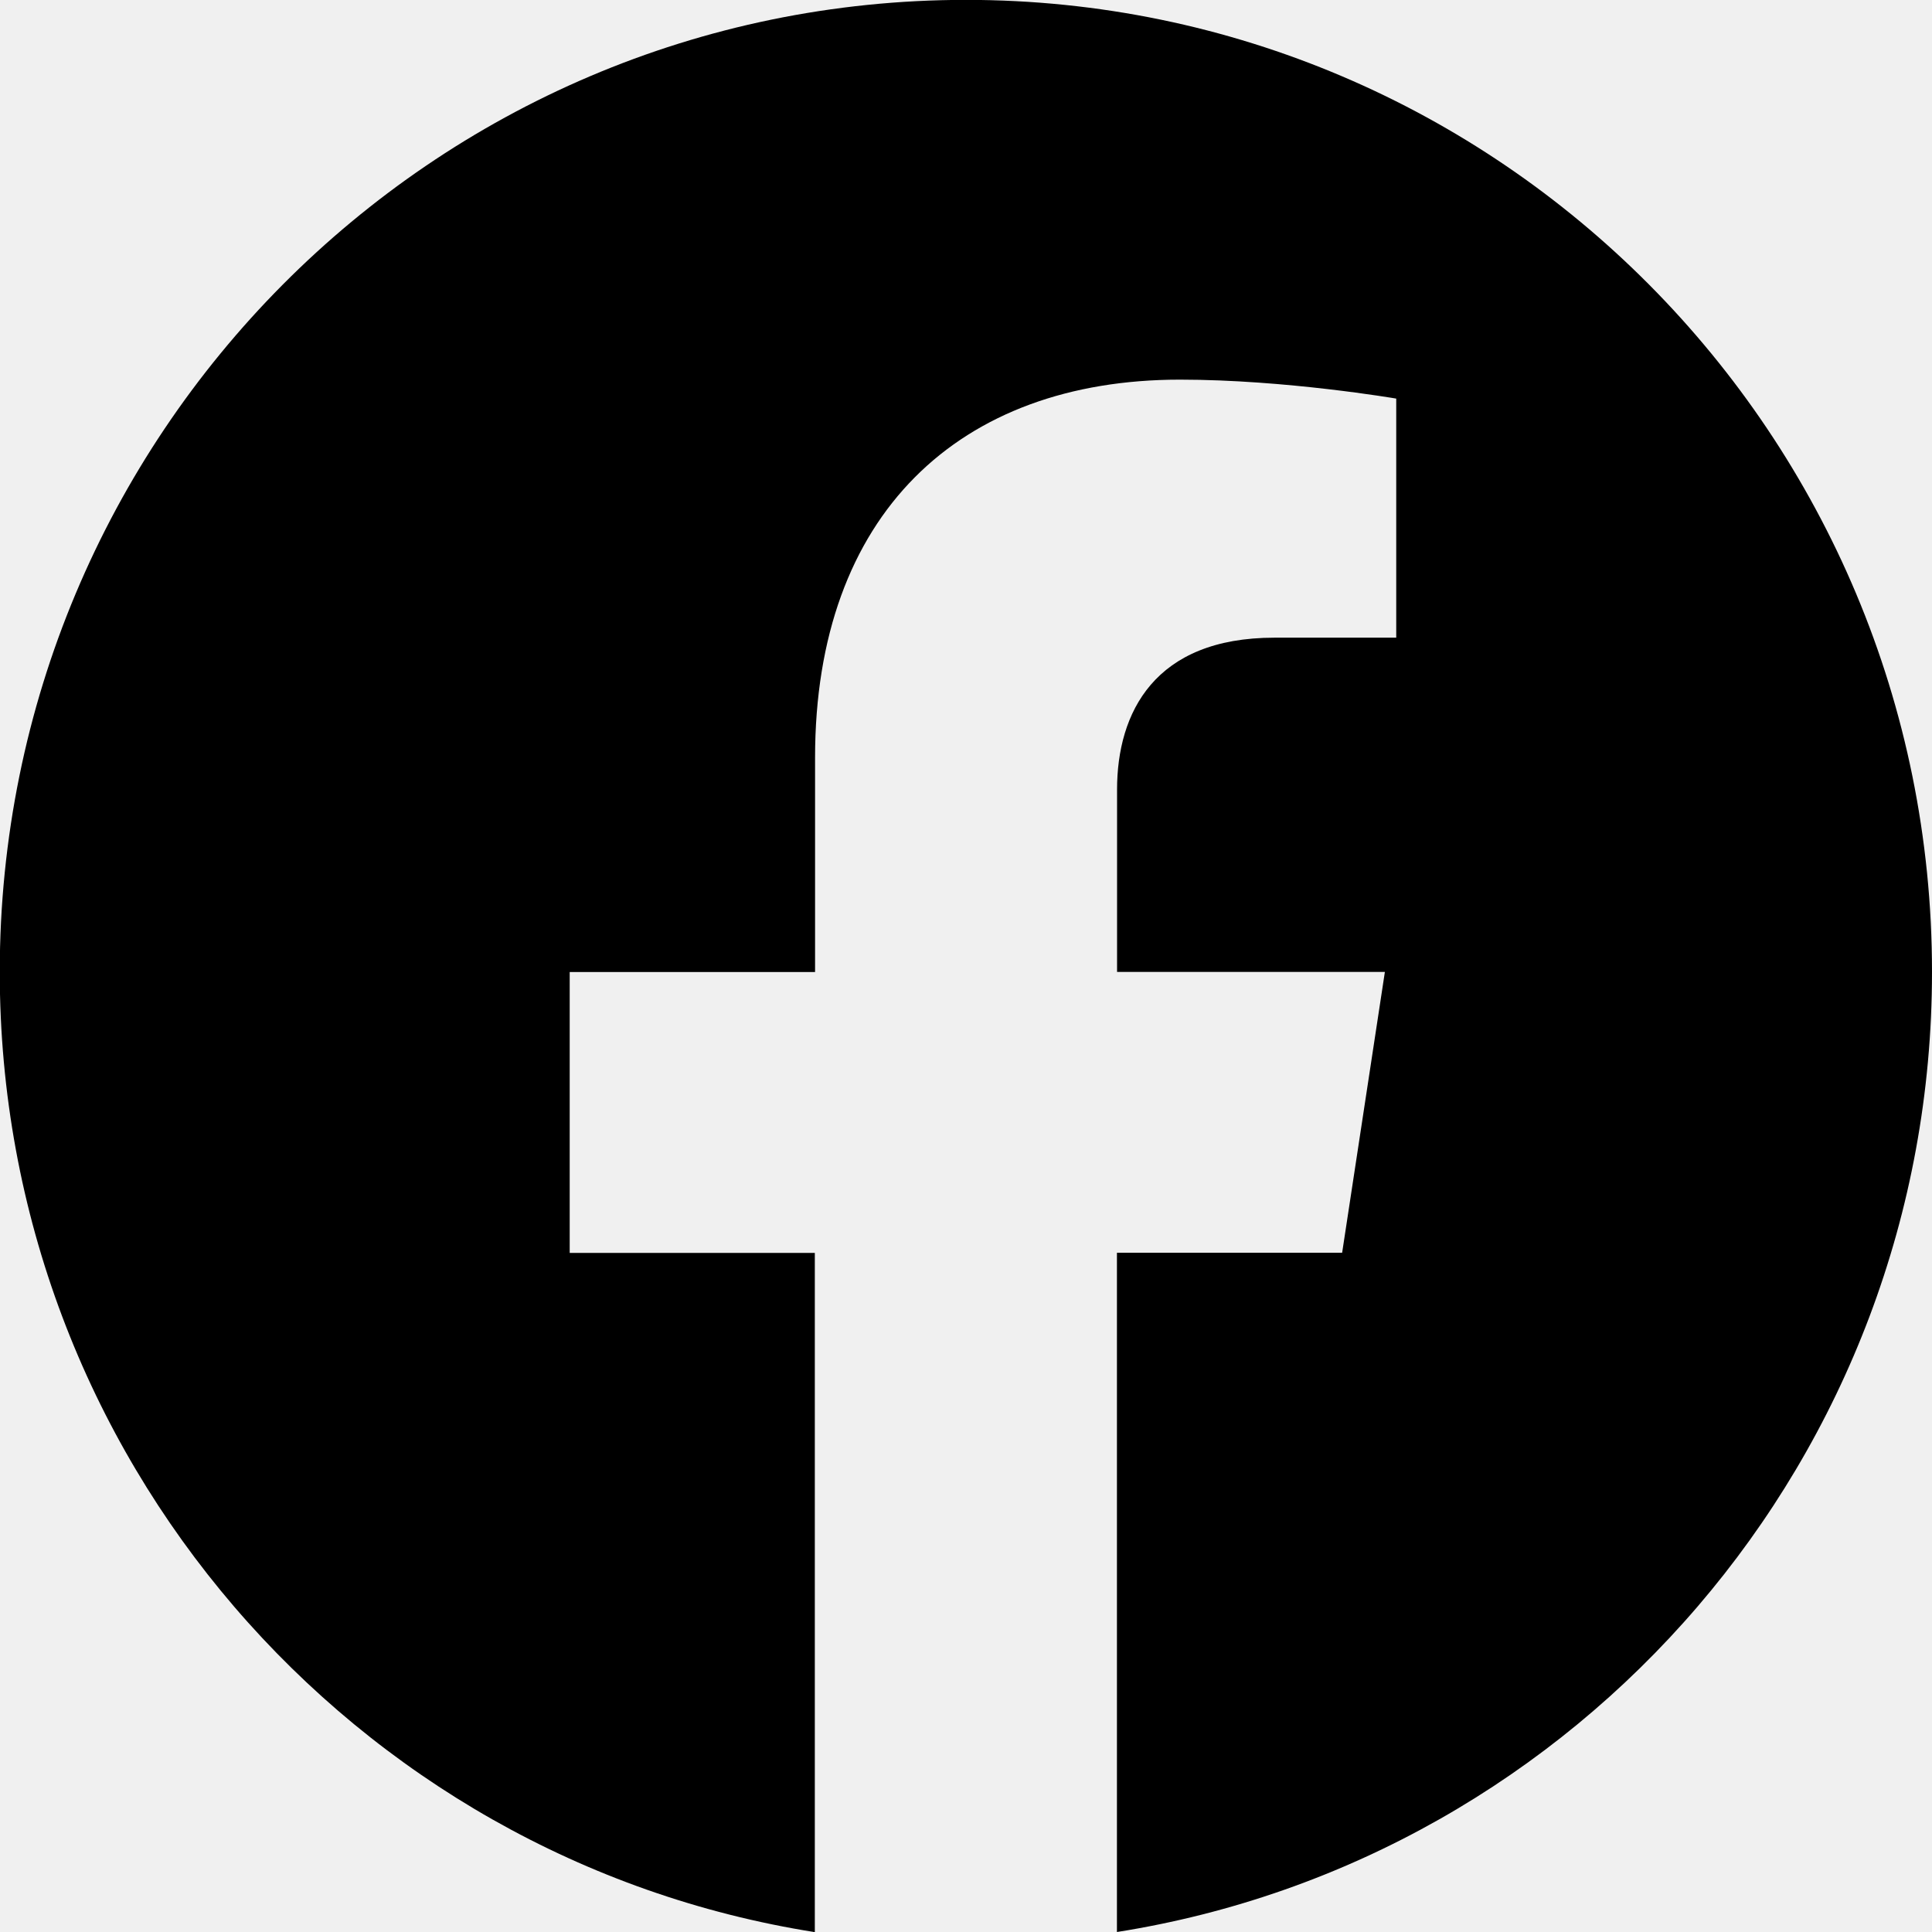
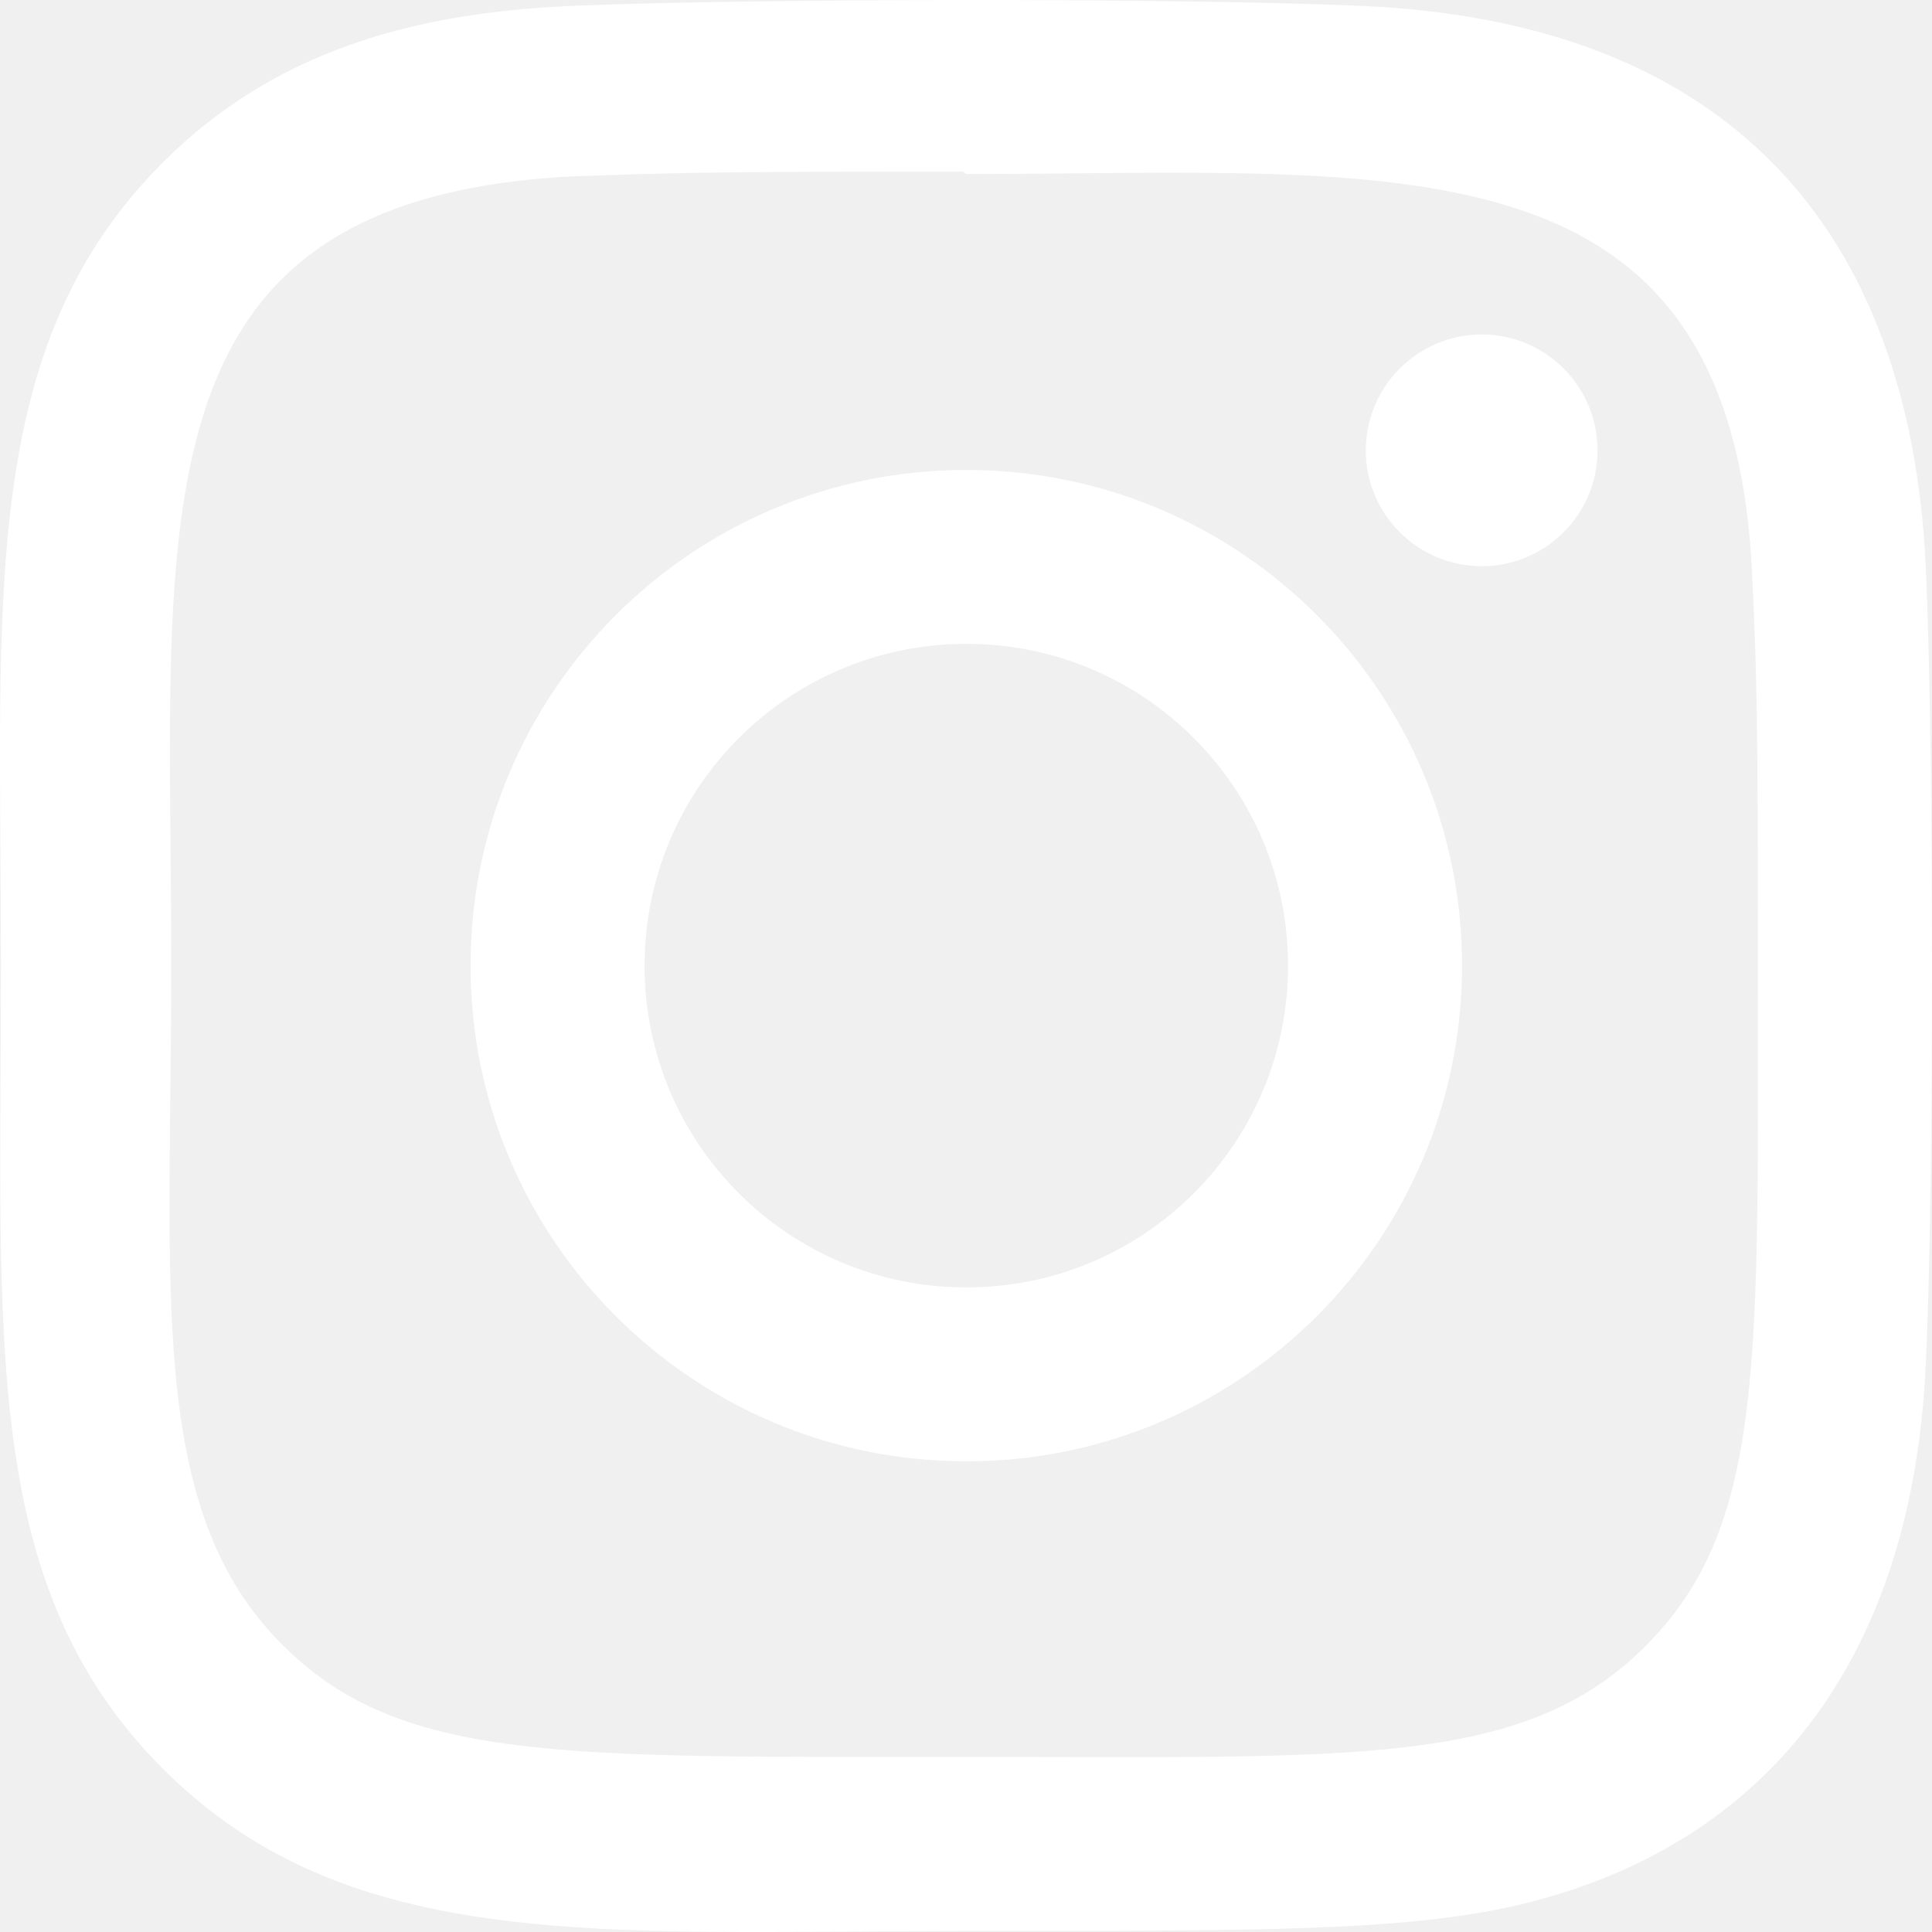
- <svg xmlns="http://www.w3.org/2000/svg" width="16" height="16" fill="currentColor" class="bi bi-facebook" viewBox="0 0 16 16">
-   <path d="M16 8.049c0-4.446-3.582-8.05-8-8.05C3.58 0-.002 3.603-.002 8.05c0 4.017 2.926 7.347 6.75 7.951v-5.625h-2.03V8.05H6.75V6.275c0-2.017 1.195-3.131 3.022-3.131.876 0 1.791.157 1.791.157v1.98h-1.009c-.993 0-1.303.621-1.303 1.258v1.51h2.218l-.354 2.326H9.25V16c3.824-.604 6.75-3.934 6.75-7.951" />
+ <svg xmlns="http://www.w3.org/2000/svg" width="16" height="16" viewBox="0 0 16 16" fill="none">
+   <path d="M8.003 3.892C5.734 3.892 3.897 5.73 3.897 7.997C3.897 10.265 5.736 12.102 8.003 12.102C10.271 12.102 12.108 10.264 12.108 7.997C12.108 5.728 10.269 3.892 8.003 3.892V3.892ZM8.003 10.662C6.53 10.662 5.338 9.469 5.338 7.997C5.338 6.525 6.531 5.332 8.003 5.332C9.475 5.332 10.667 6.525 10.667 7.997C10.668 9.469 9.475 10.662 8.003 10.662V10.662Z" fill="white" />
+   <path d="M11.299 0.05C9.827 -0.018 6.181 -0.015 4.707 0.05C3.413 0.111 2.271 0.424 1.35 1.344C-0.189 2.883 0.008 4.956 0.008 7.997C0.008 11.109 -0.165 13.134 1.35 14.649C2.895 16.193 4.998 15.991 8.003 15.991C11.085 15.991 12.149 15.993 13.239 15.571C14.721 14.996 15.84 13.671 15.949 11.292C16.018 9.819 16.015 6.174 15.949 4.701C15.817 1.892 14.31 0.189 11.299 0.05V0.05ZM13.629 13.631C12.62 14.64 11.221 14.55 7.983 14.55C4.65 14.55 3.313 14.599 2.338 13.621C1.215 12.503 1.418 10.708 1.418 7.986C1.418 4.303 1.04 1.65 4.737 1.461C5.586 1.431 5.836 1.421 7.974 1.421L8.004 1.441C11.557 1.441 14.344 1.069 14.511 4.765C14.549 5.608 14.558 5.861 14.558 7.996C14.557 11.291 14.62 12.635 13.629 13.631V13.631Z" fill="white" />
+   <path d="M12.271 4.689C12.8 4.689 13.23 4.259 13.23 3.73C13.23 3.2 12.8 2.77 12.271 2.77C11.741 2.77 11.311 3.2 11.311 3.73C11.311 4.259 11.741 4.689 12.271 4.689Z" fill="white" />
</svg>
